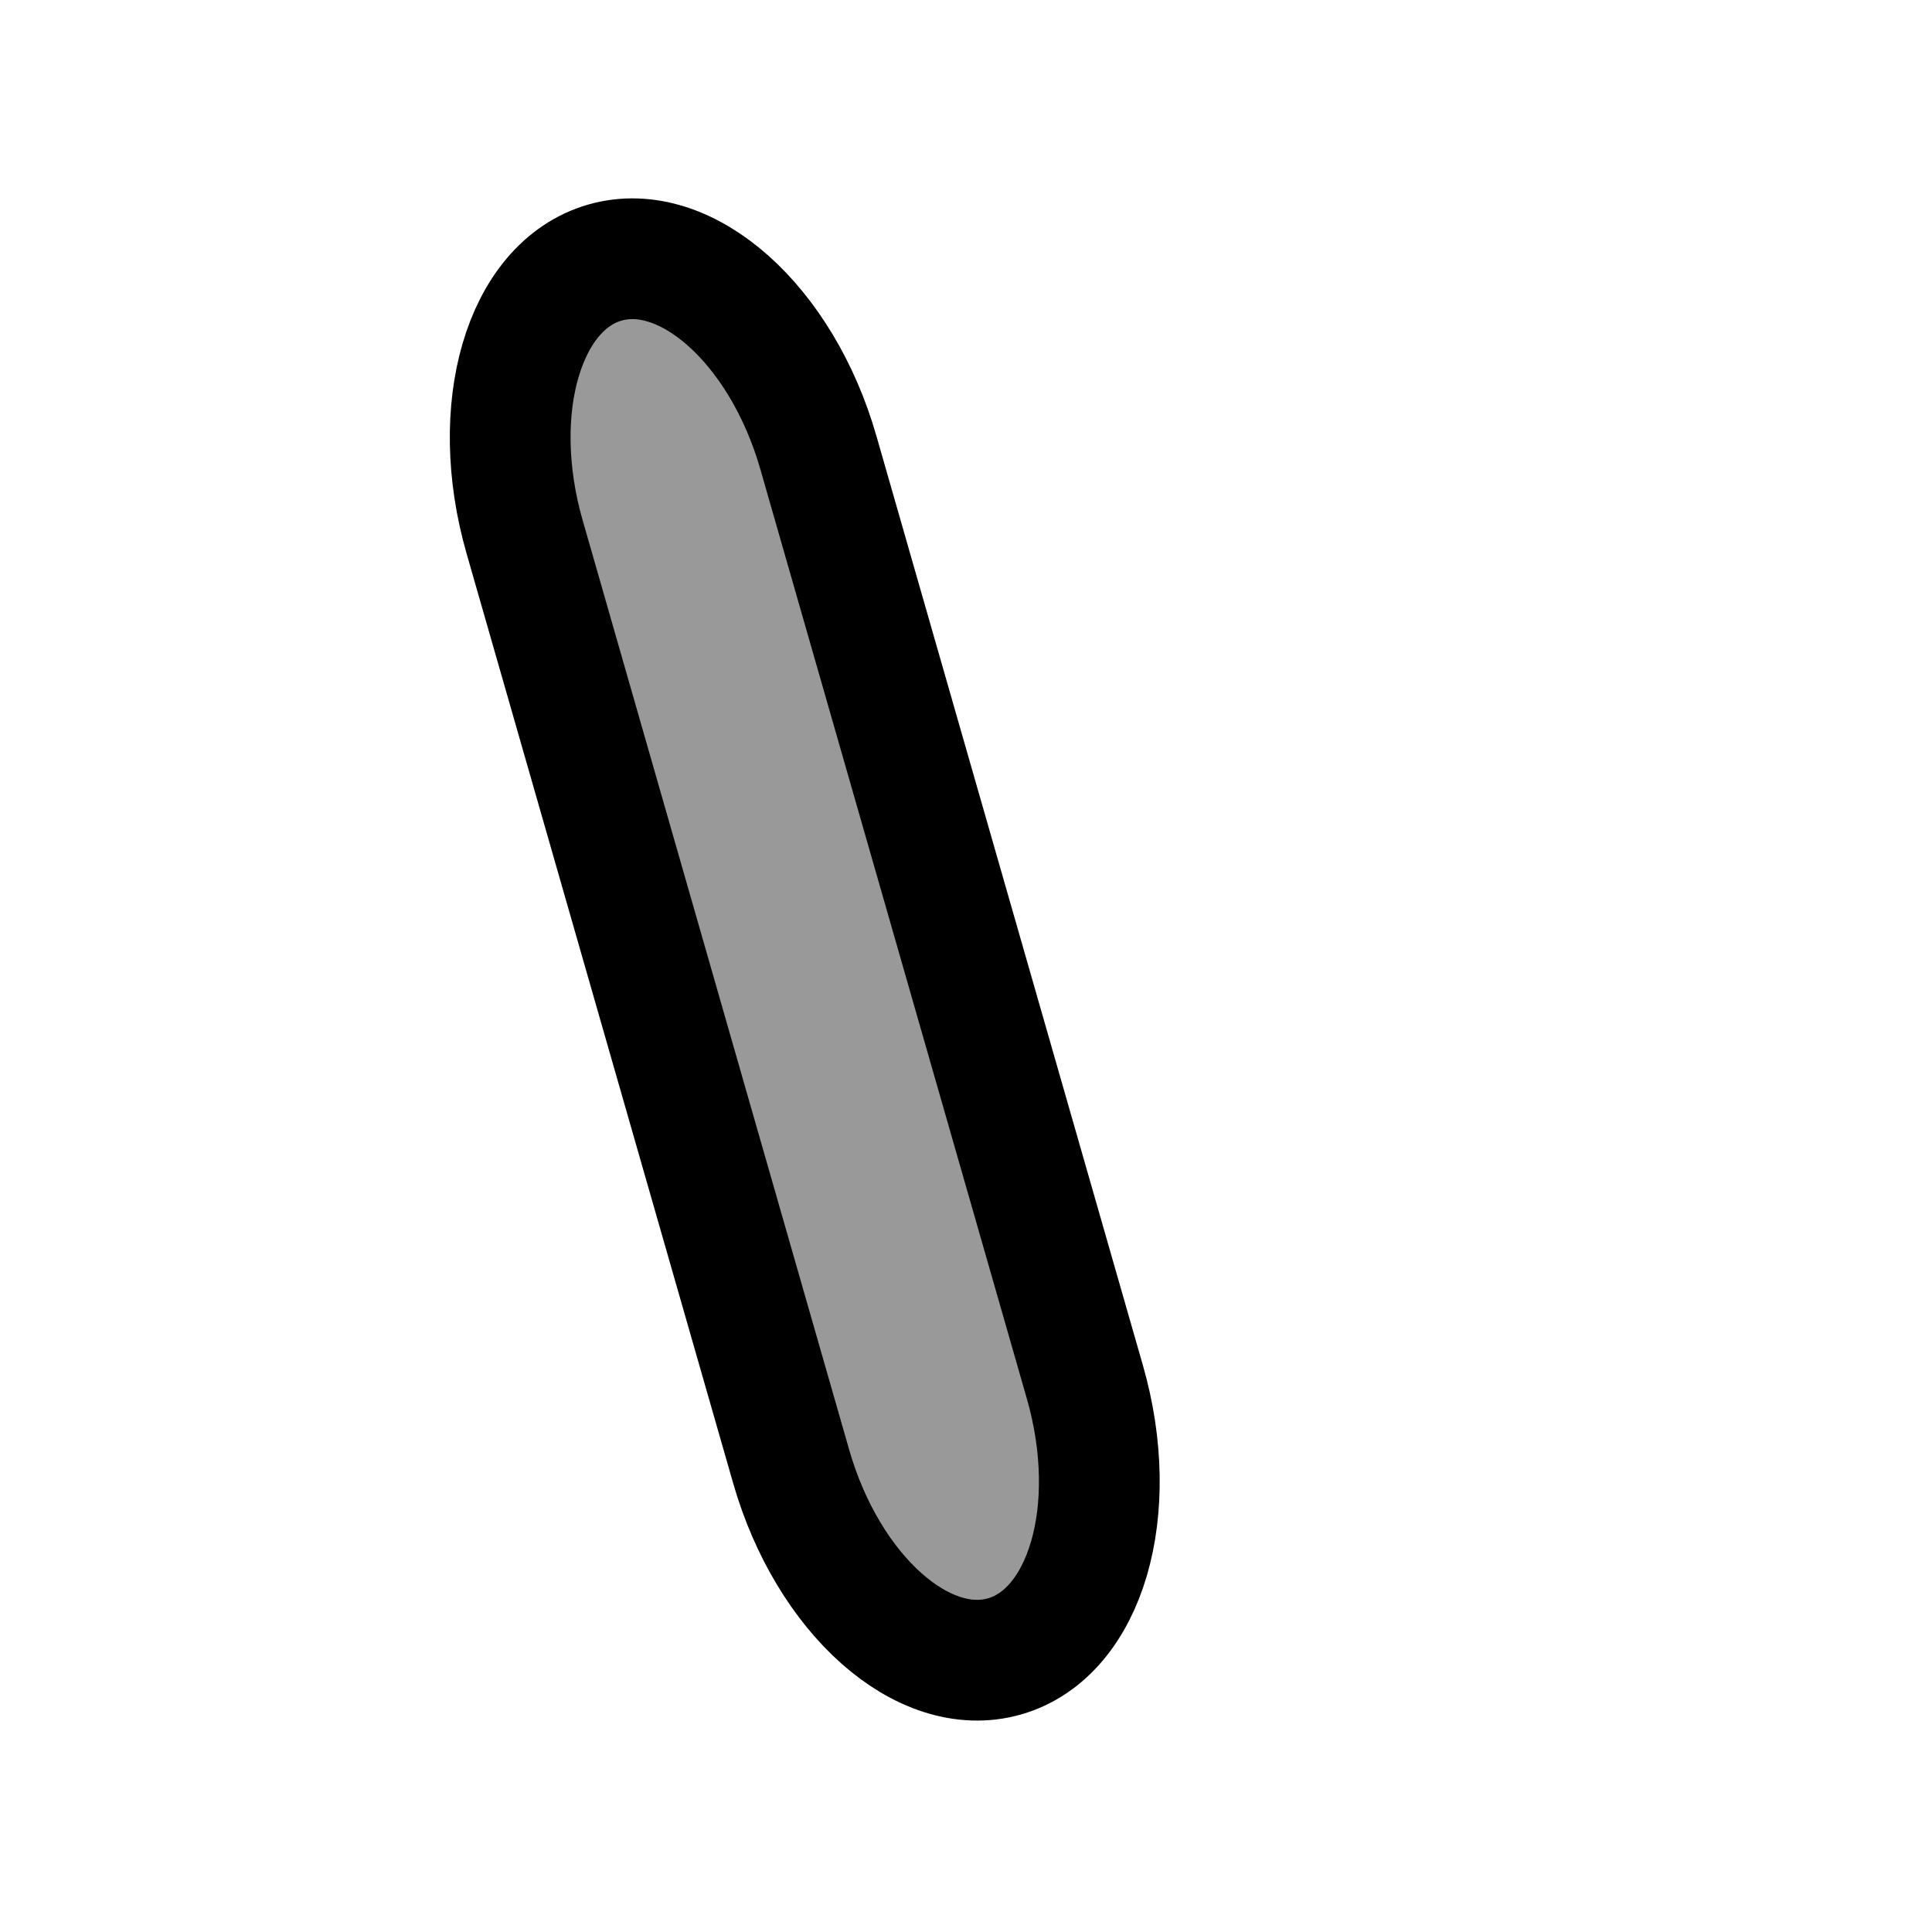
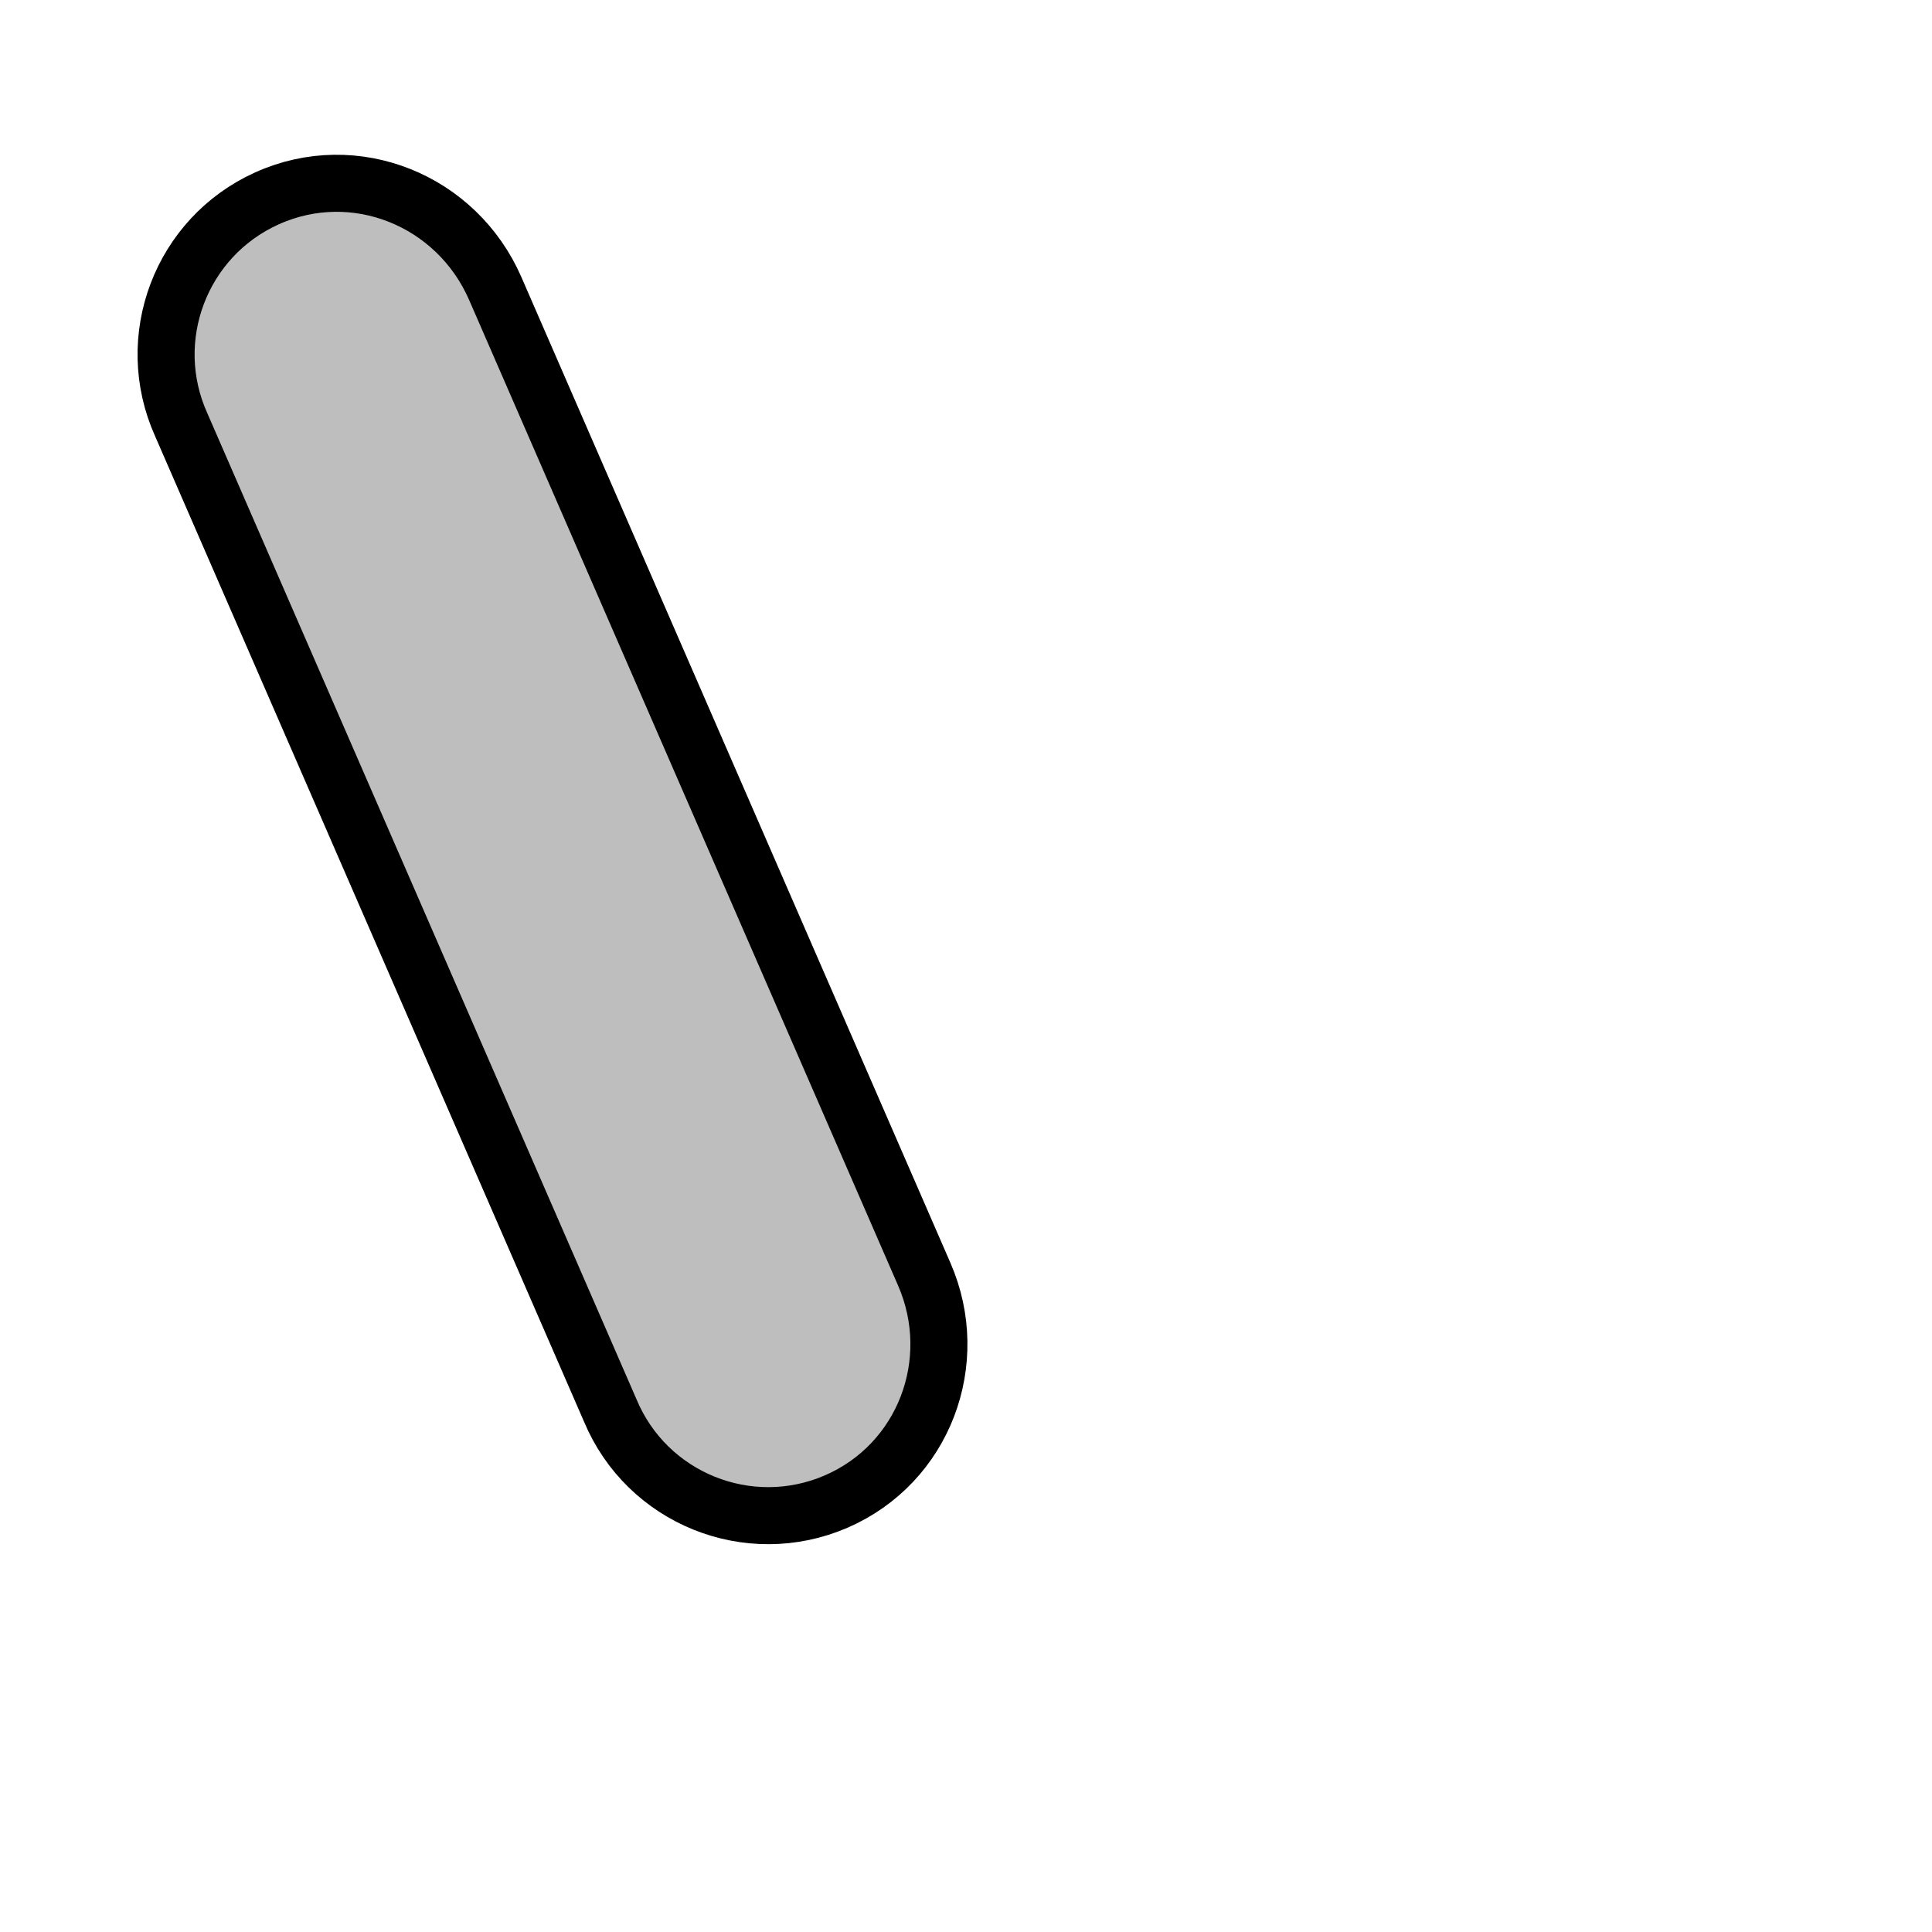
- <svg xmlns="http://www.w3.org/2000/svg" width="16" height="16">
-   <g class="layer">
-     <ellipse cx="226" cy="186" fill="#FF0000" id="svg_2" rx="0" ry="0" stroke="#000000" stroke-width="5" />
-     <ellipse cx="203" cy="253" fill="#FF0000" id="svg_3" rx="0" ry="0" stroke="#000000" stroke-width="5" />
-     <ellipse cx="228" cy="160" fill="#FF0000" id="svg_4" rx="0" ry="0" stroke="#000000" stroke-width="5" />
-     <ellipse cx="193" cy="187" fill="#FF0000" id="svg_5" rx="0" ry="0" stroke="#000000" stroke-width="5" />
-     <ellipse cx="154" cy="191" fill="#FF0000" id="svg_6" rx="0" ry="0" stroke="#000000" stroke-width="5" />
-     <ellipse cx="135" cy="208" fill="#FF0000" id="svg_7" rx="0" ry="0" stroke="#000000" stroke-width="5" />
-     <ellipse cx="7" cy="52" fill="#FF0000" id="svg_8" stroke="#000000" stroke-width="5" transform="rotate(26.9664 -2.5 -45.5)" />
-     <rect fill="#FF0000" height="0" id="svg_11" stroke="#000000" stroke-width="5" width="0" x="270" y="249" />
-     <rect fill="#FF0000" height="0" id="svg_12" stroke="#000000" stroke-width="5" width="0" x="450" y="235" />
-     <rect fill="#FF0000" height="0" id="svg_13" stroke="#000000" stroke-width="5" width="0" x="482" y="189" />
-     <rect fill="none" height="0" id="svg_20" stroke="#000000" width="0" x="-14.133" y="-7.467" />
-     <rect fill="none" height="0" id="svg_22" stroke="#000000" width="0" x="13.867" y="10.833" />
-     <rect fill="none" height="0" id="svg_23" stroke="#000000" width="0" x="12.667" y="10.833" />
-     <rect fill="#999999" height="12.008" id="svg_27" rx="2" ry="2" stroke="#000000" transform="rotate(-16 6.6645 7.94553)" width="2.531" x="5.399" y="1.942" />
+ <svg xmlns="http://www.w3.org/2000/svg" width="256" height="256" viewBox="0 0 67.733 67.733" version="1.1" id="svg8">
+   <defs id="defs2" />
+   <g id="layer1" transform="translate(0,-229.2666)">
+     <path style="color:#000000;font-style:normal;font-variant:normal;font-weight:normal;font-stretch:normal;font-size:medium;line-height:normal;font-family:sans-serif;font-variant-ligatures:normal;font-variant-position:normal;font-variant-caps:normal;font-variant-numeric:normal;font-variant-alternates:normal;font-feature-settings:normal;text-indent:0;text-align:start;text-decoration:none;text-decoration-line:none;text-decoration-style:solid;text-decoration-color:#000000;letter-spacing:normal;word-spacing:normal;text-transform:none;writing-mode:lr-tb;direction:ltr;text-orientation:mixed;dominant-baseline:auto;baseline-shift:baseline;text-anchor:start;white-space:normal;shape-padding:0;clip-rule:nonzero;display:inline;overflow:visible;visibility:visible;opacity:1;isolation:auto;mix-blend-mode:normal;color-interpolation:sRGB;color-interpolation-filters:linearRGB;solid-color:#000000;solid-opacity:1;vector-effect:none;fill:#bebebe;fill-opacity:1;fill-rule:nonzero;stroke:#000000;stroke-width:2;stroke-linecap:round;stroke-linejoin:miter;stroke-miterlimit:4;stroke-dasharray:none;stroke-dashoffset:0;stroke-opacity:1;color-rendering:auto;image-rendering:auto;shape-rendering:auto;text-rendering:auto;enable-background:accumulate" d="m 9.357,236.222 c -3.019,1.362 -4.364,4.914 -3.004,7.934 l 15.039,34.553 c 1.287,3.09 4.853,4.529 7.925,3.199 3.071,-1.331 4.422,-4.9 3.086,-7.969 L 17.364,239.385 c -1.35,-3.102 -4.924,-4.555 -8.007,-3.163 z" id="path884" />
  </g>
</svg>
